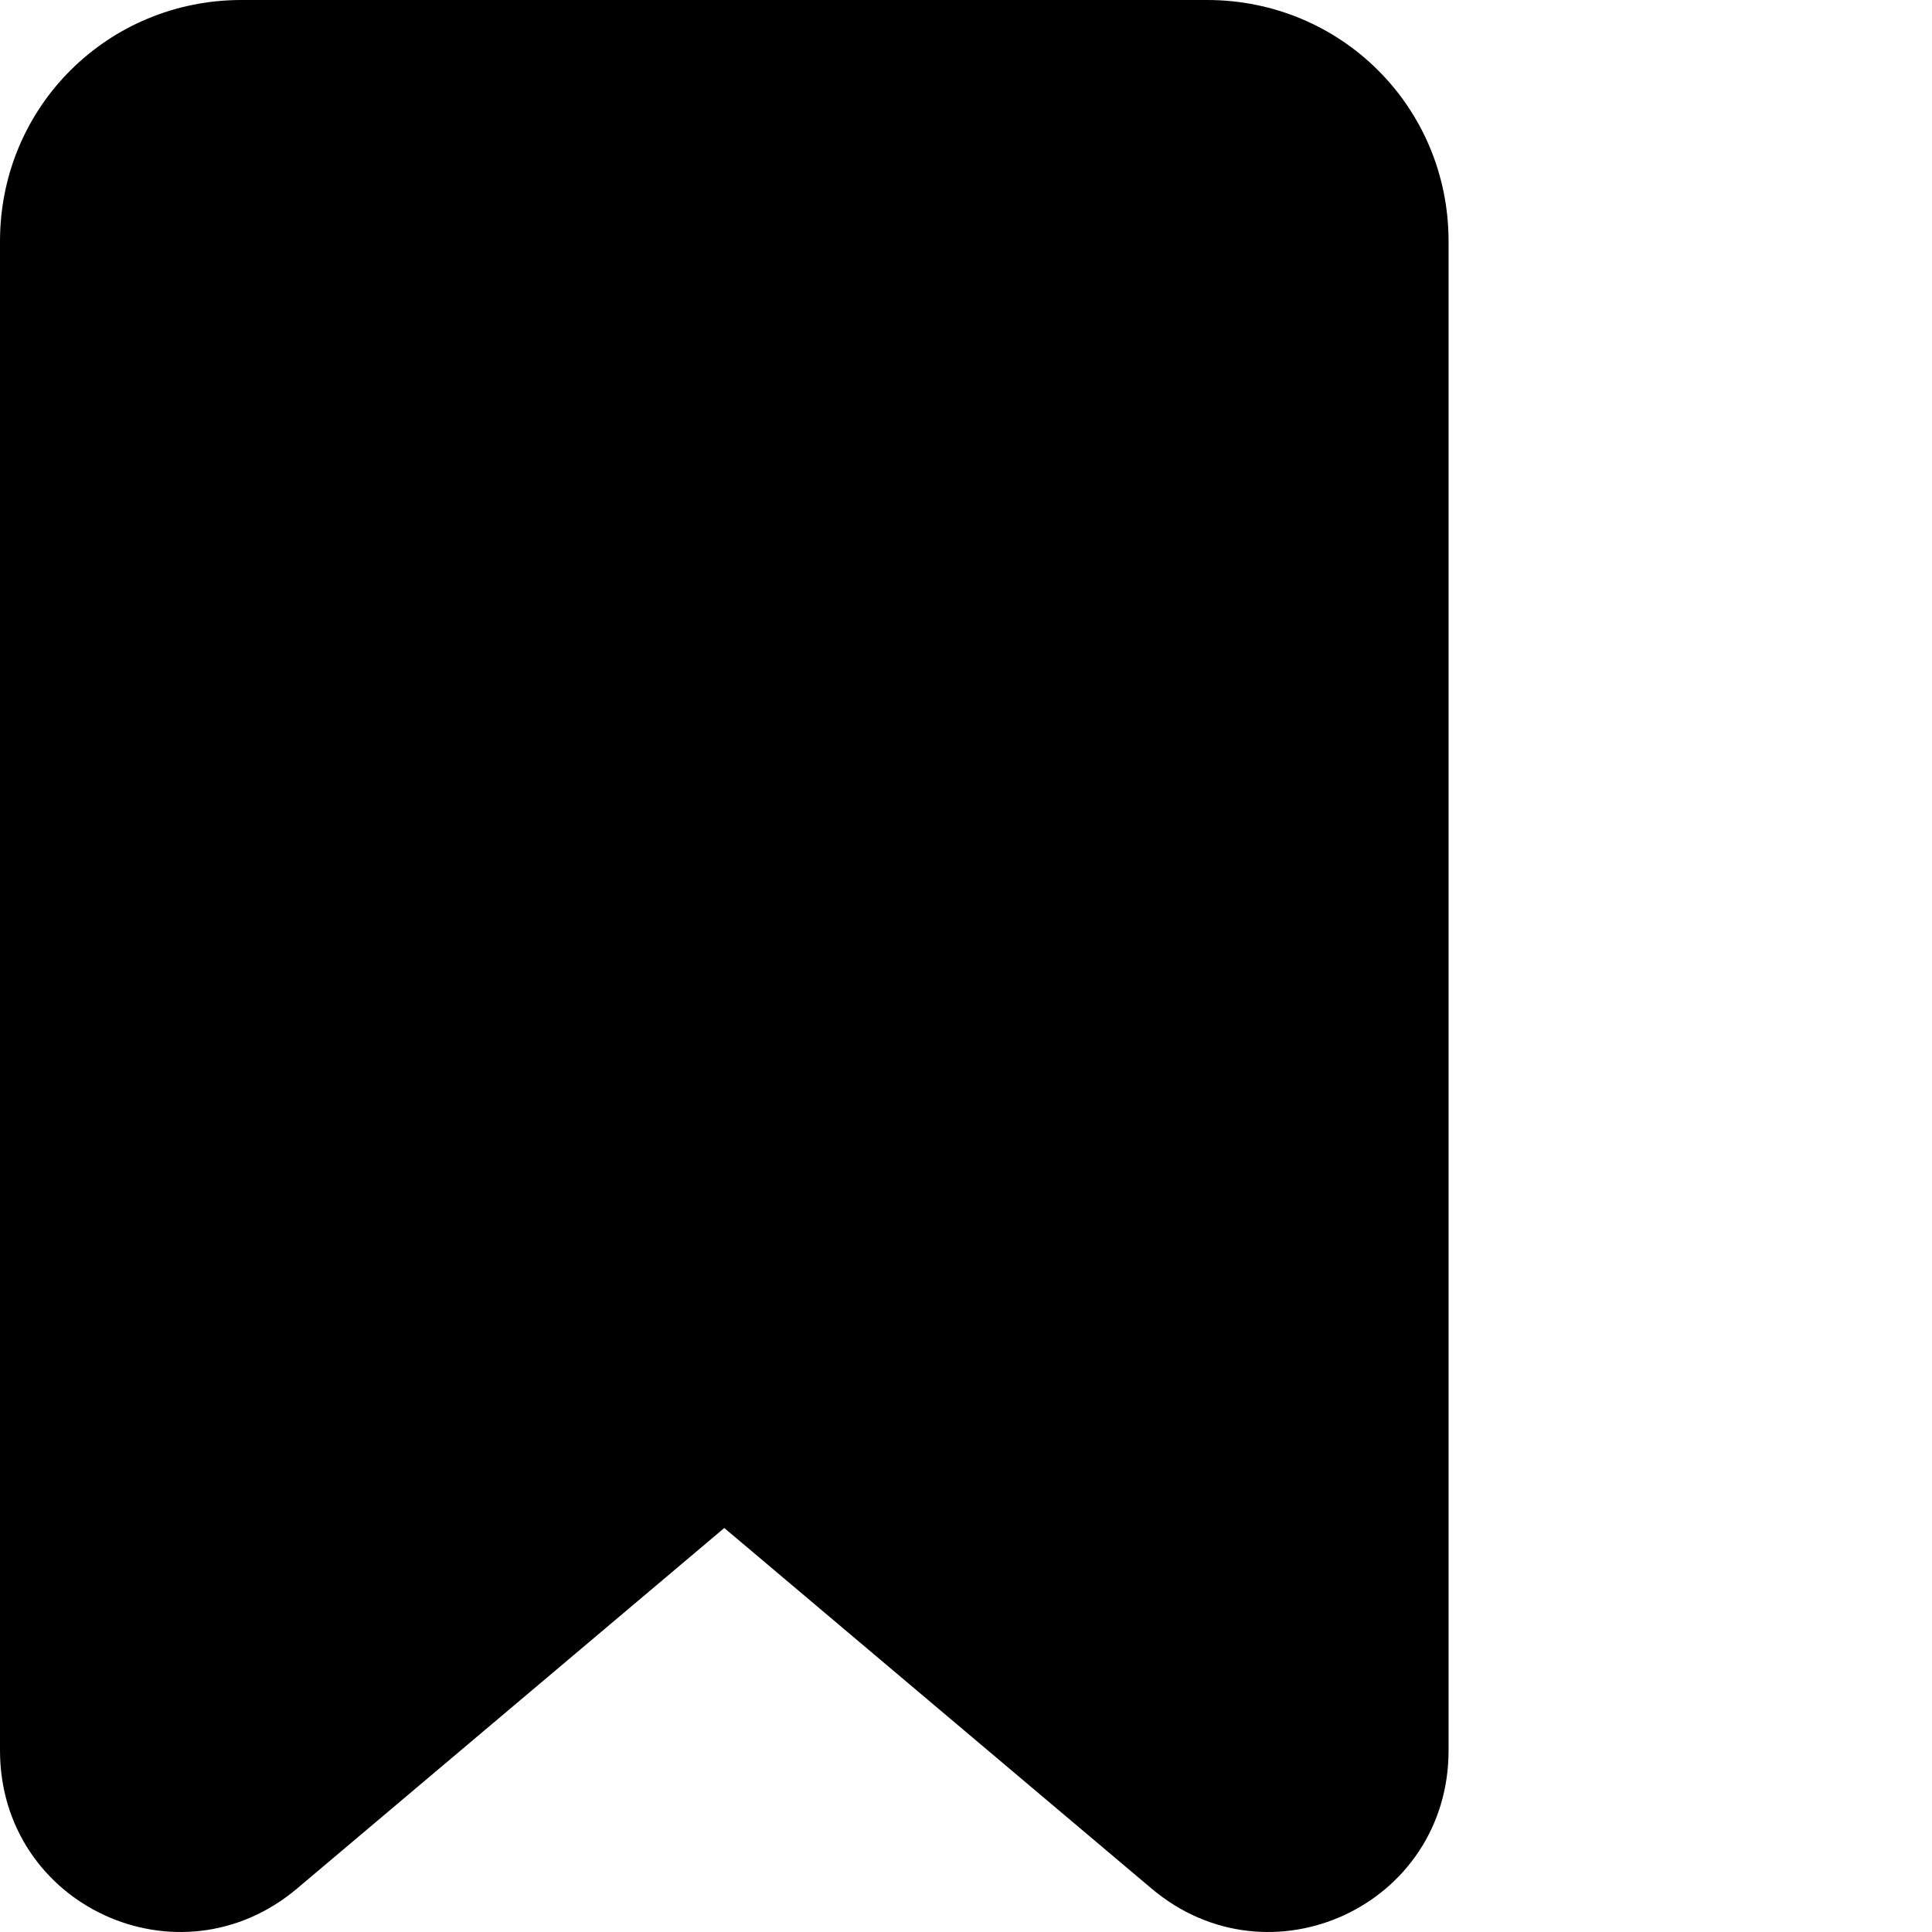
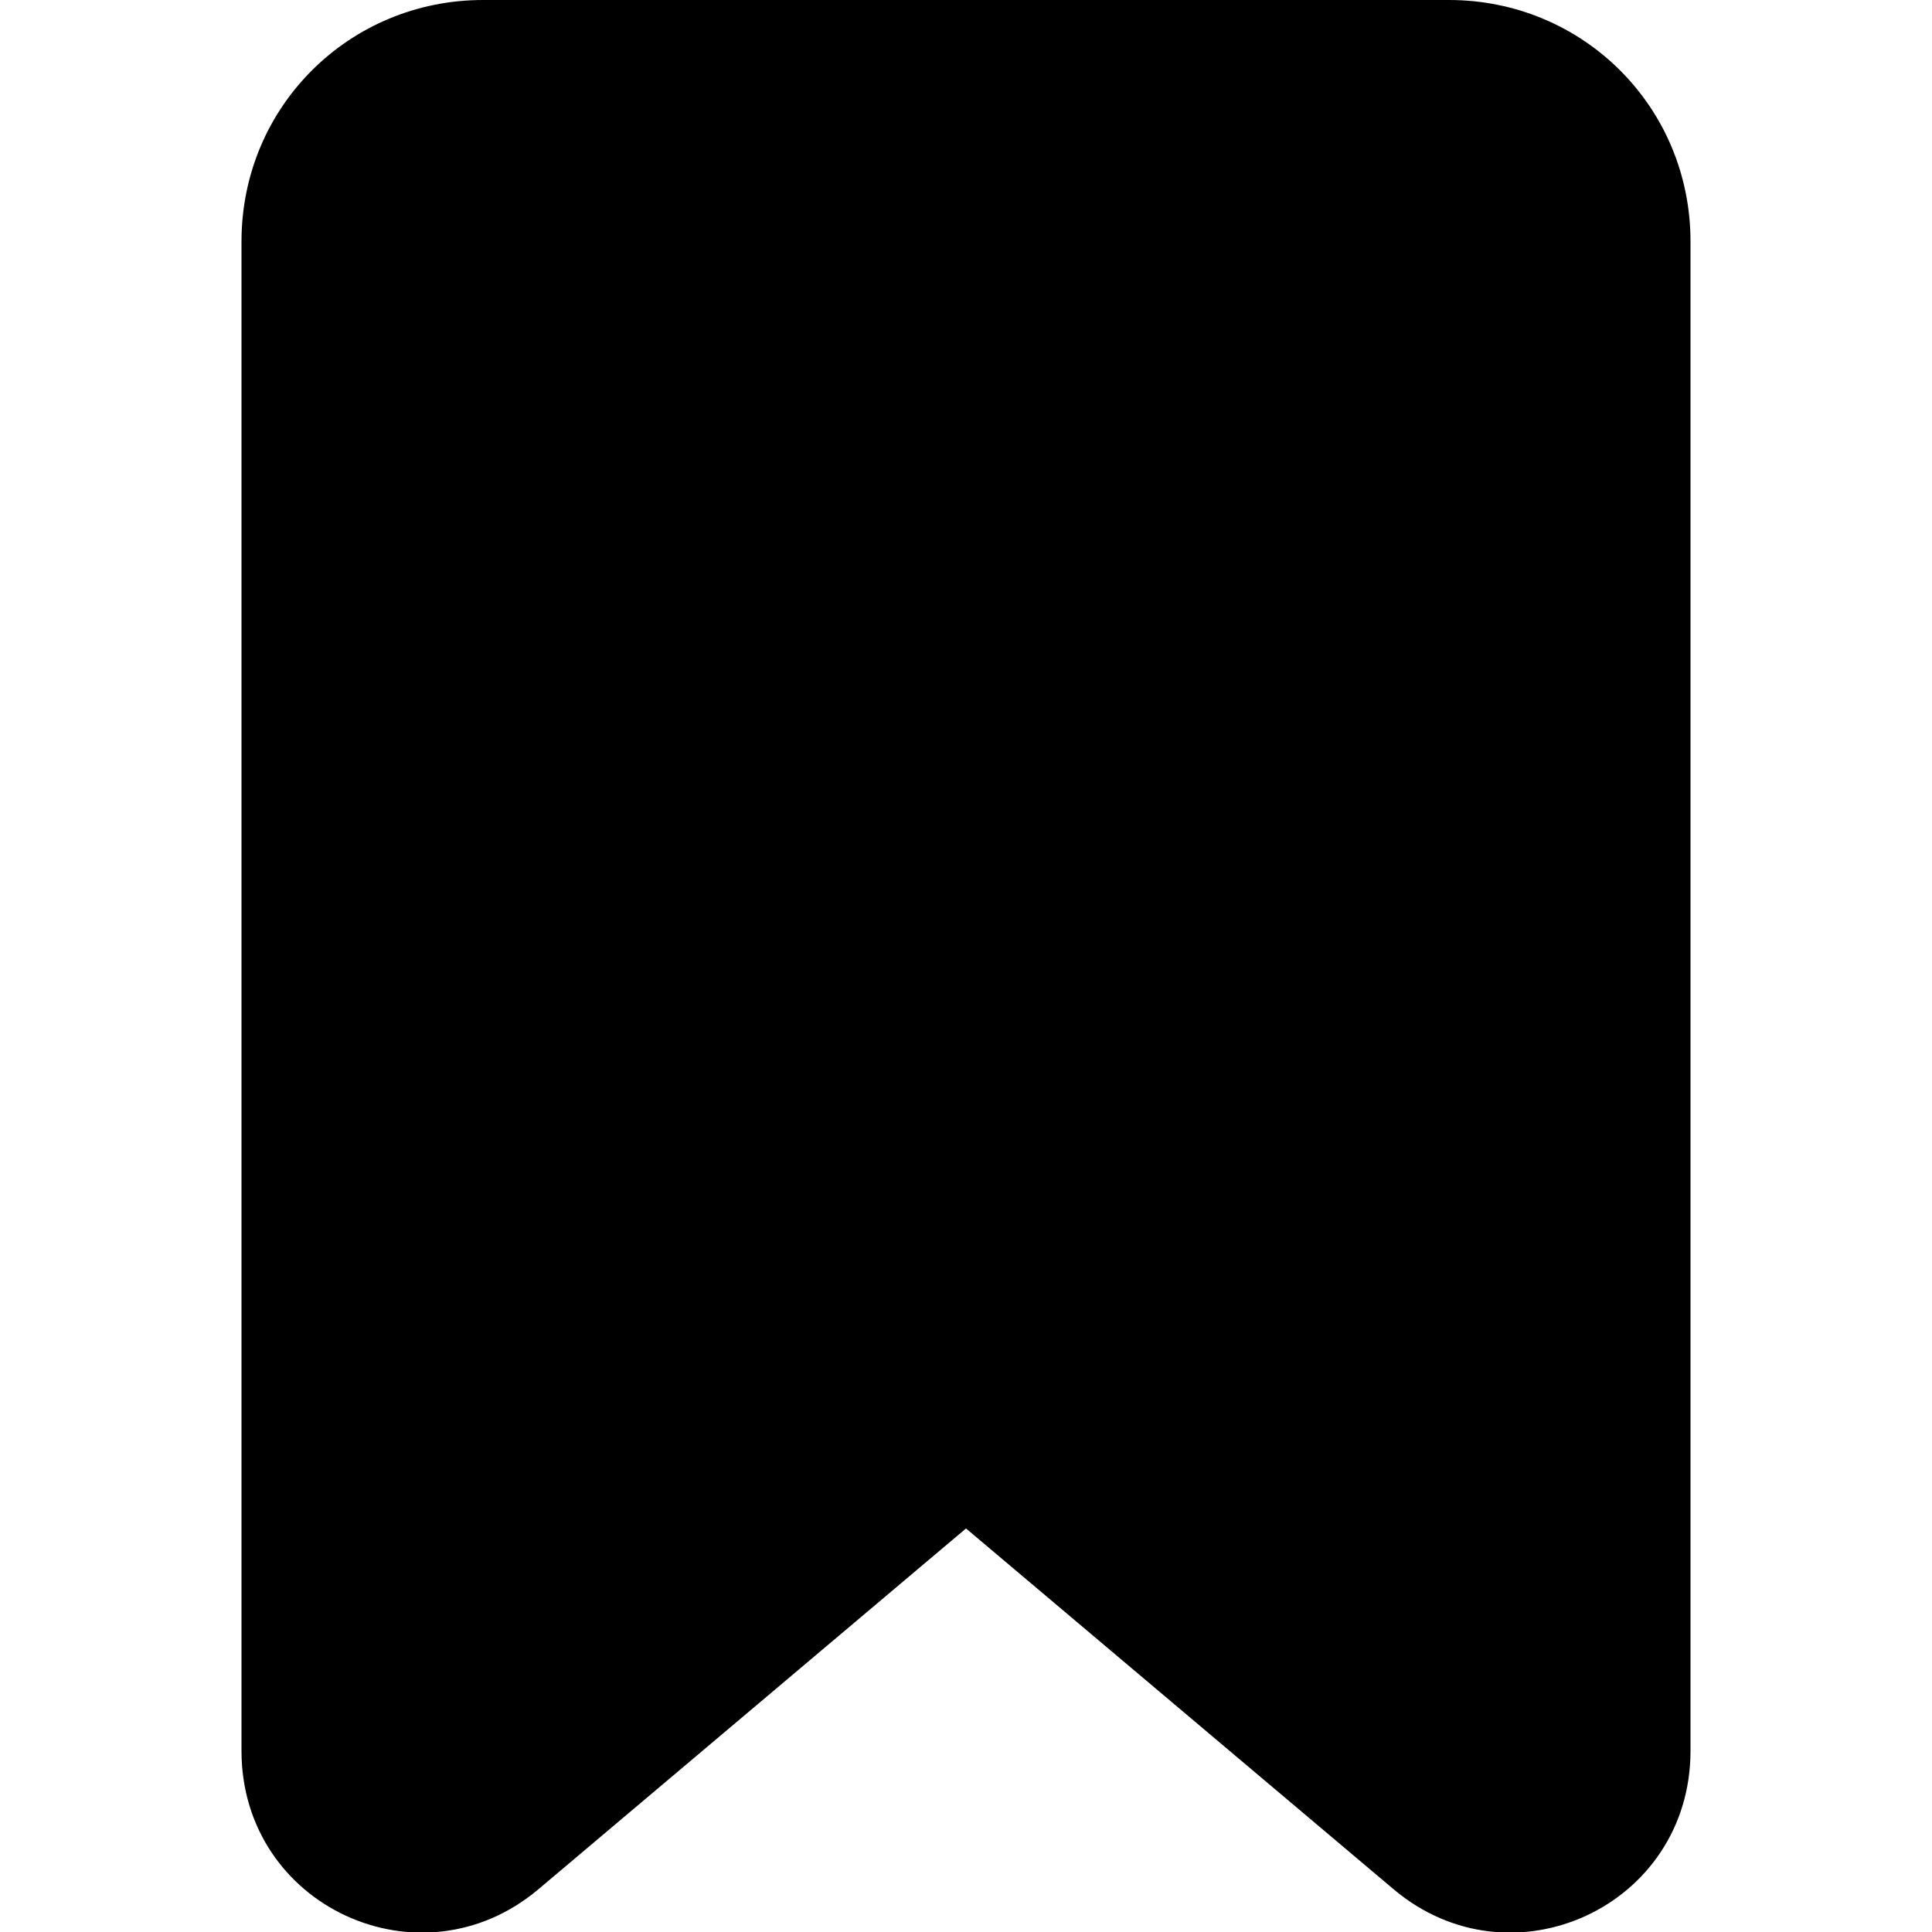
- <svg xmlns="http://www.w3.org/2000/svg" viewBox="0 0 512 512">
-   <path class="lexicon-icon-outline" fill-rule="evenodd" clip-rule="evenodd" d="m191.945 404.937 113.237 95.557c31.255 26.375 78.706 4.569 78.706-36.63V63.981C383.888 28.2 355.243 0 319.907 0H63.982C28.646 0 0 28.199 0 63.981v399.883c0 41.198 47.452 63.005 78.707 36.63l113.238-95.557Z" />
+ <svg xmlns="http://www.w3.org/2000/svg" viewBox="0 0 16 16">
+   <mask id="mask0_4077_10" style="mask-type:alpha" maskUnits="userSpaceOnUse" x="2" y="0" width="12" height="17">
+     <path class="lexicon-icon-outline" fill-rule="evenodd" clip-rule="evenodd" d="M8 12.658L11.54 15.645C12.517 16.47 14 15.788 14 14.5L14 2C14 0.881 13.105 0 12 0H4C2.895 0 2 0.881 2 2L2 14.5C2 15.788 3.483 16.47 4.46 15.645L8 12.658Z" />
+   </mask>
+   <g mask="url(#mask0_4077_10)">
+     <rect class="lexicon-icon-outline" width="16" height="16" />
+   </g>
</svg>
